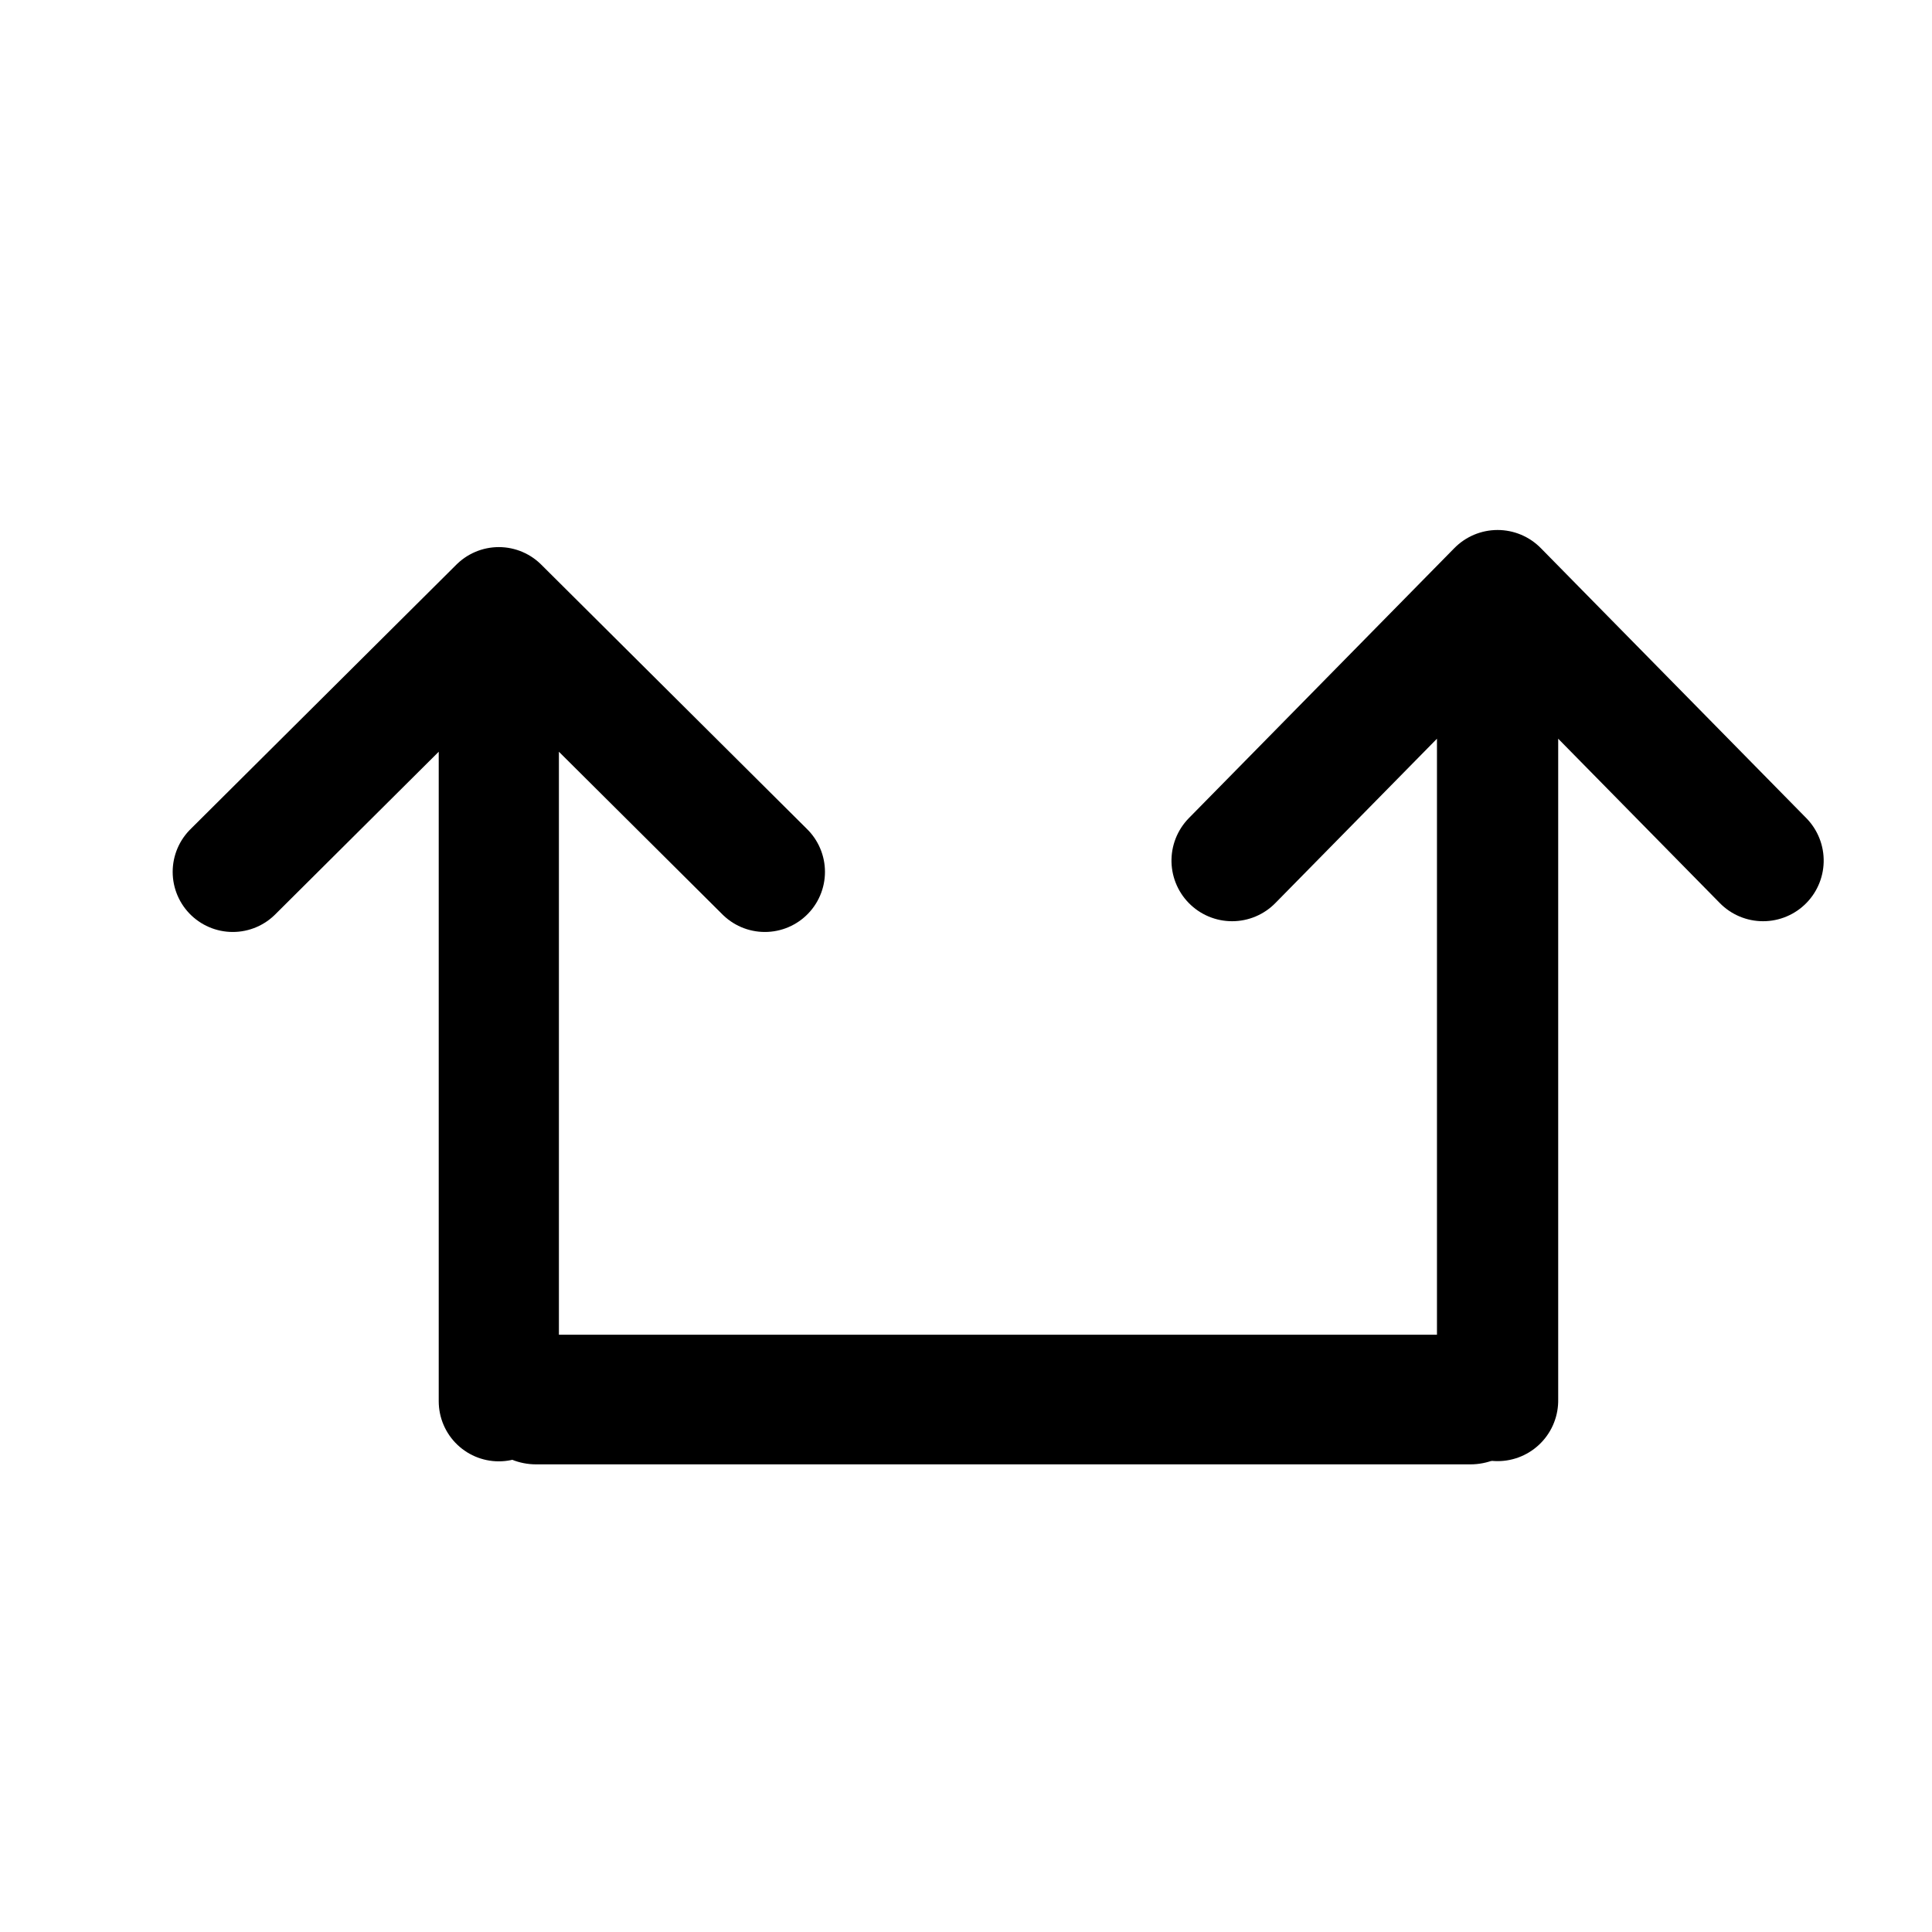
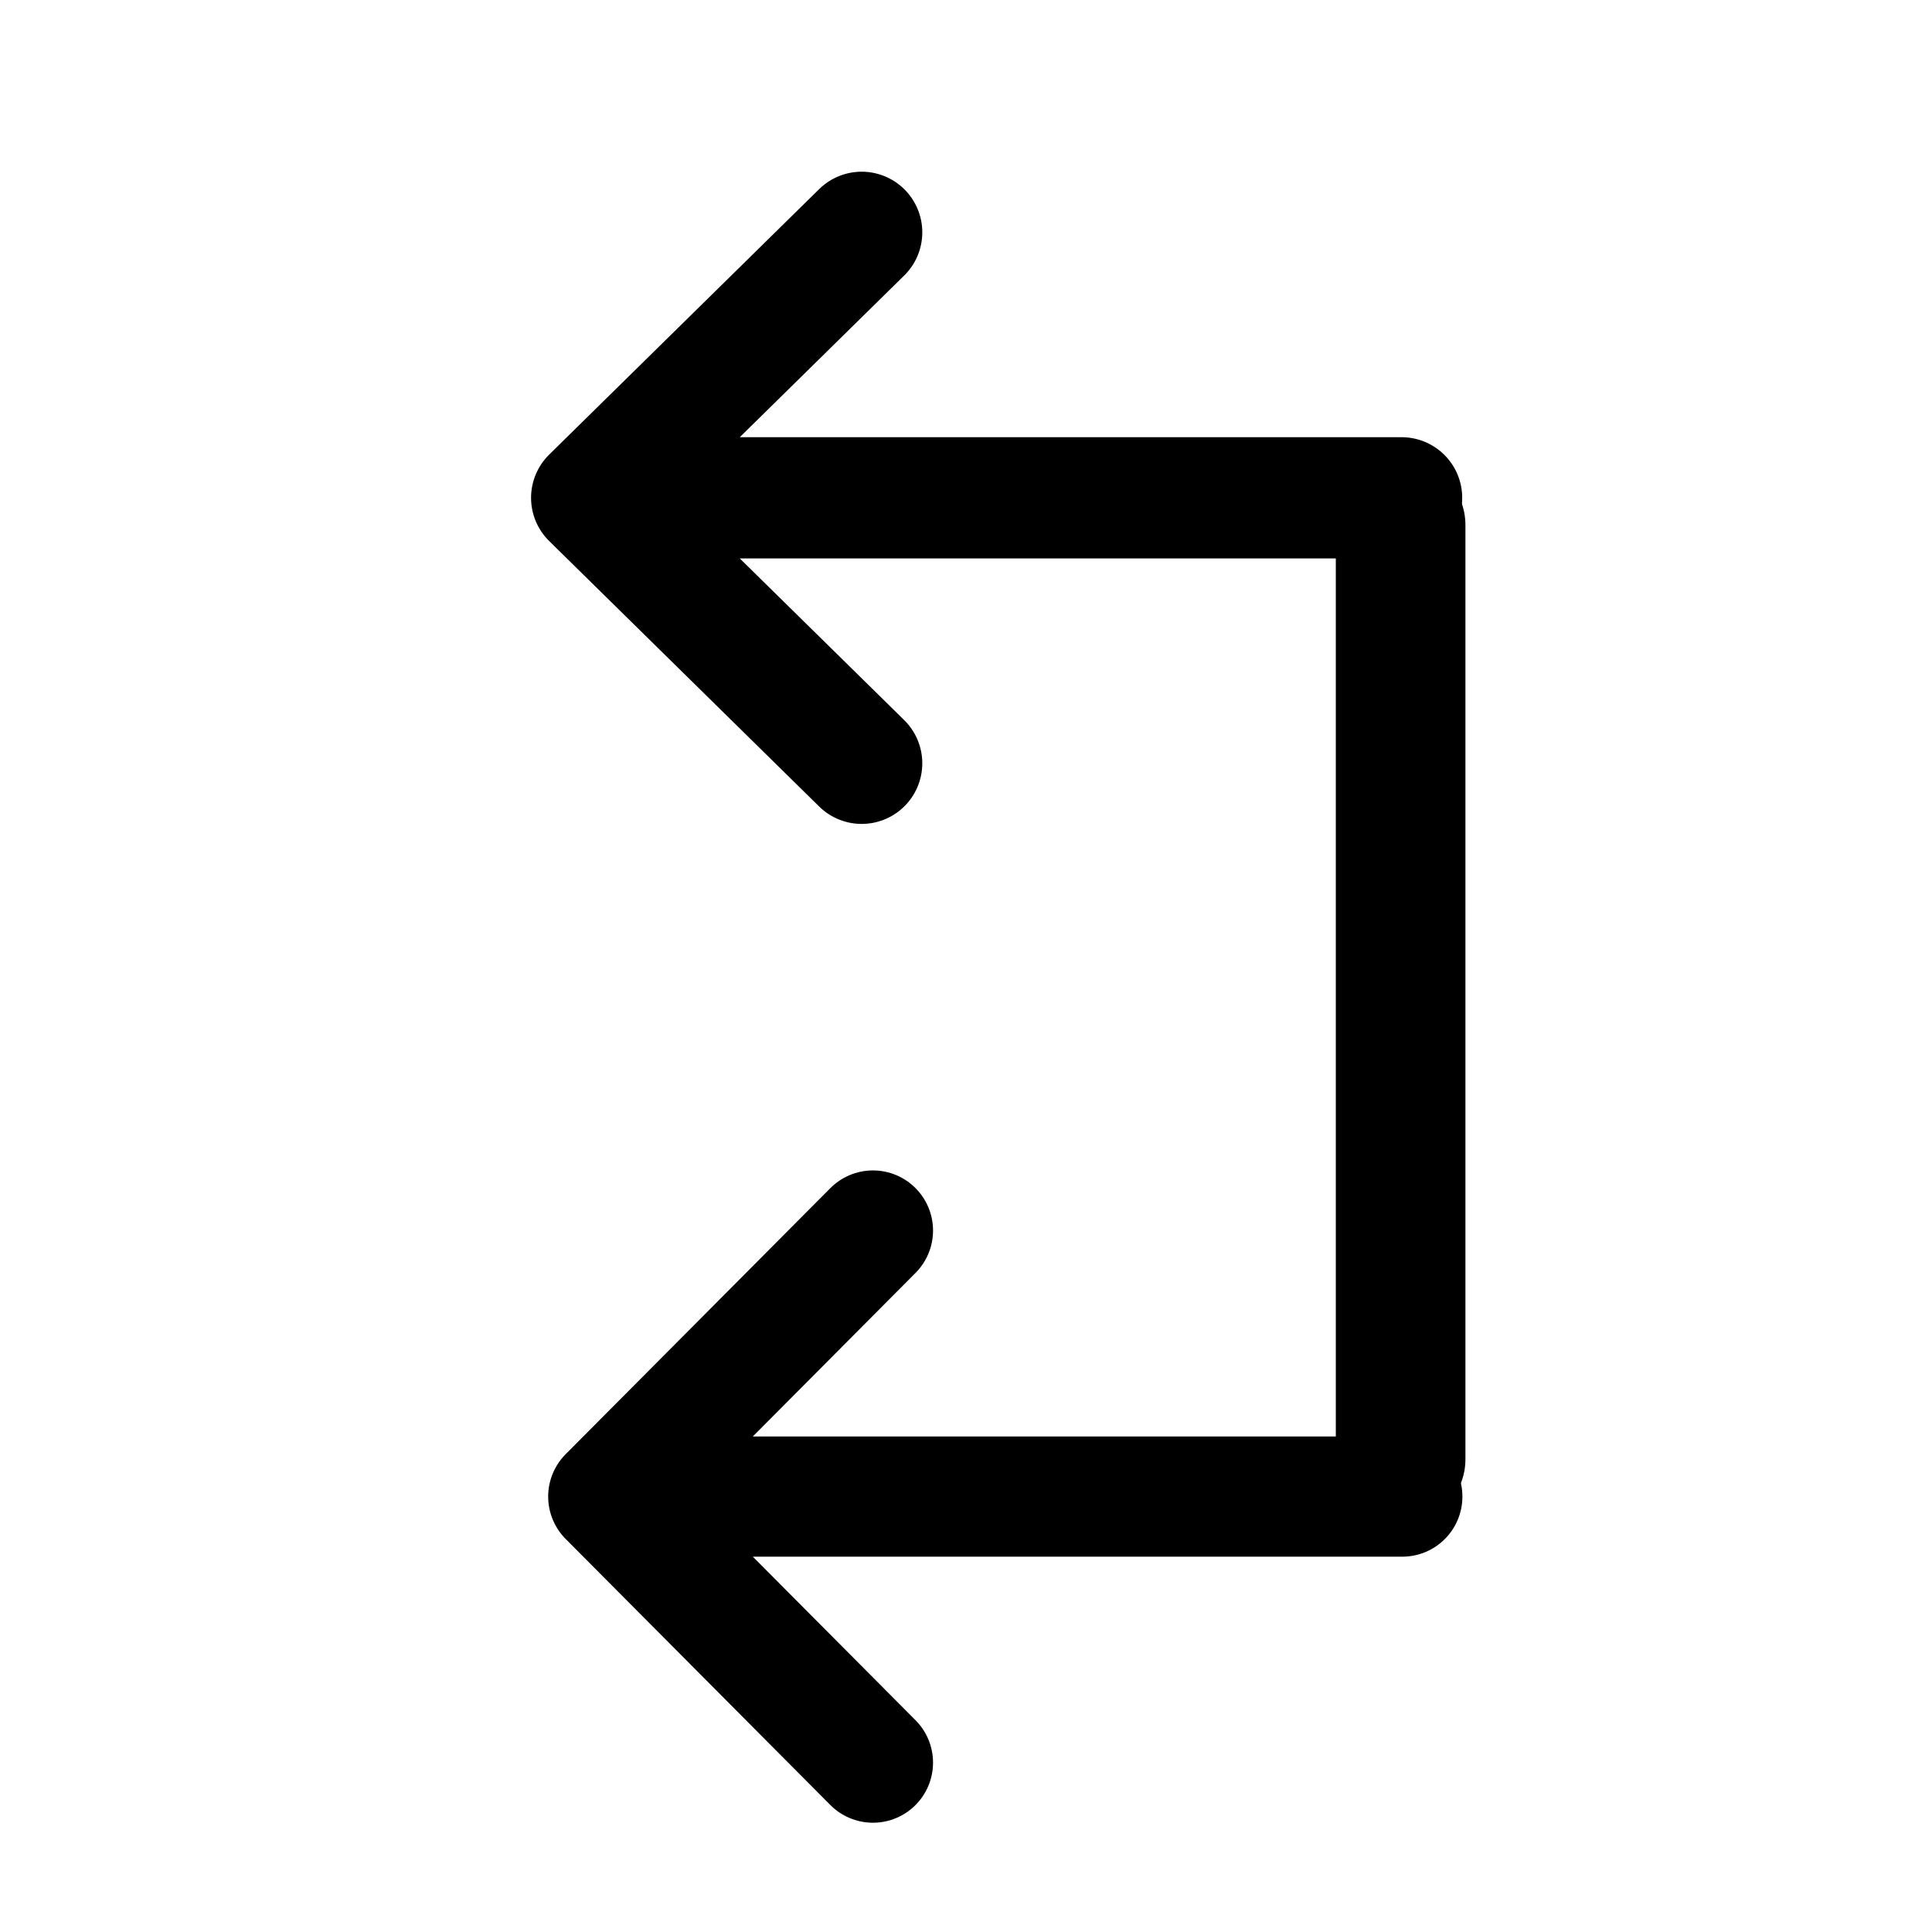
<svg xmlns="http://www.w3.org/2000/svg" width="800px" height="800px" viewBox="0 0 24 24" fill="none" version="1.1" id="svg2">
  <defs id="defs2" />
-   <g id="g2" transform="rotate(90,12.40038,12.38712)">
-     <path d="m 7.556,18.591 h 9.864 m -9.864,0 3.288,3.305 M 7.556,18.591 10.844,15.286" stroke="#000000" stroke-width="1.493" stroke-linecap="round" stroke-linejoin="round" id="path2" />
-     <path d="M 17.399,6.521 V 18.128" stroke="#000000" stroke-width="1.61" stroke-linecap="round" stroke-linejoin="round" id="path2-8" />
-     <path d="M 7.35,6.184 H 17.411 m -10.061,0 3.354,3.298 M 7.35,6.184 10.704,2.886" stroke="#000000" stroke-width="1.506" stroke-linecap="round" stroke-linejoin="round" id="path2-3" />
-   </g>
+   <path d="m 7.556,18.591 h 9.864 m -9.864,0 3.288,3.305 M 7.556,18.591 10.844,15.286" stroke="#000000" stroke-width="1.493" stroke-linecap="round" stroke-linejoin="round" id="path2" />
+   <path d="M 17.399,6.521 V 18.128" stroke="#000000" stroke-width="1.61" stroke-linecap="round" stroke-linejoin="round" id="path2-8" />
+   <path d="M 7.35,6.184 H 17.411 m -10.061,0 3.354,3.298 M 7.35,6.184 10.704,2.886" stroke="#000000" stroke-width="1.506" stroke-linecap="round" stroke-linejoin="round" id="path2-3" />
</svg>
